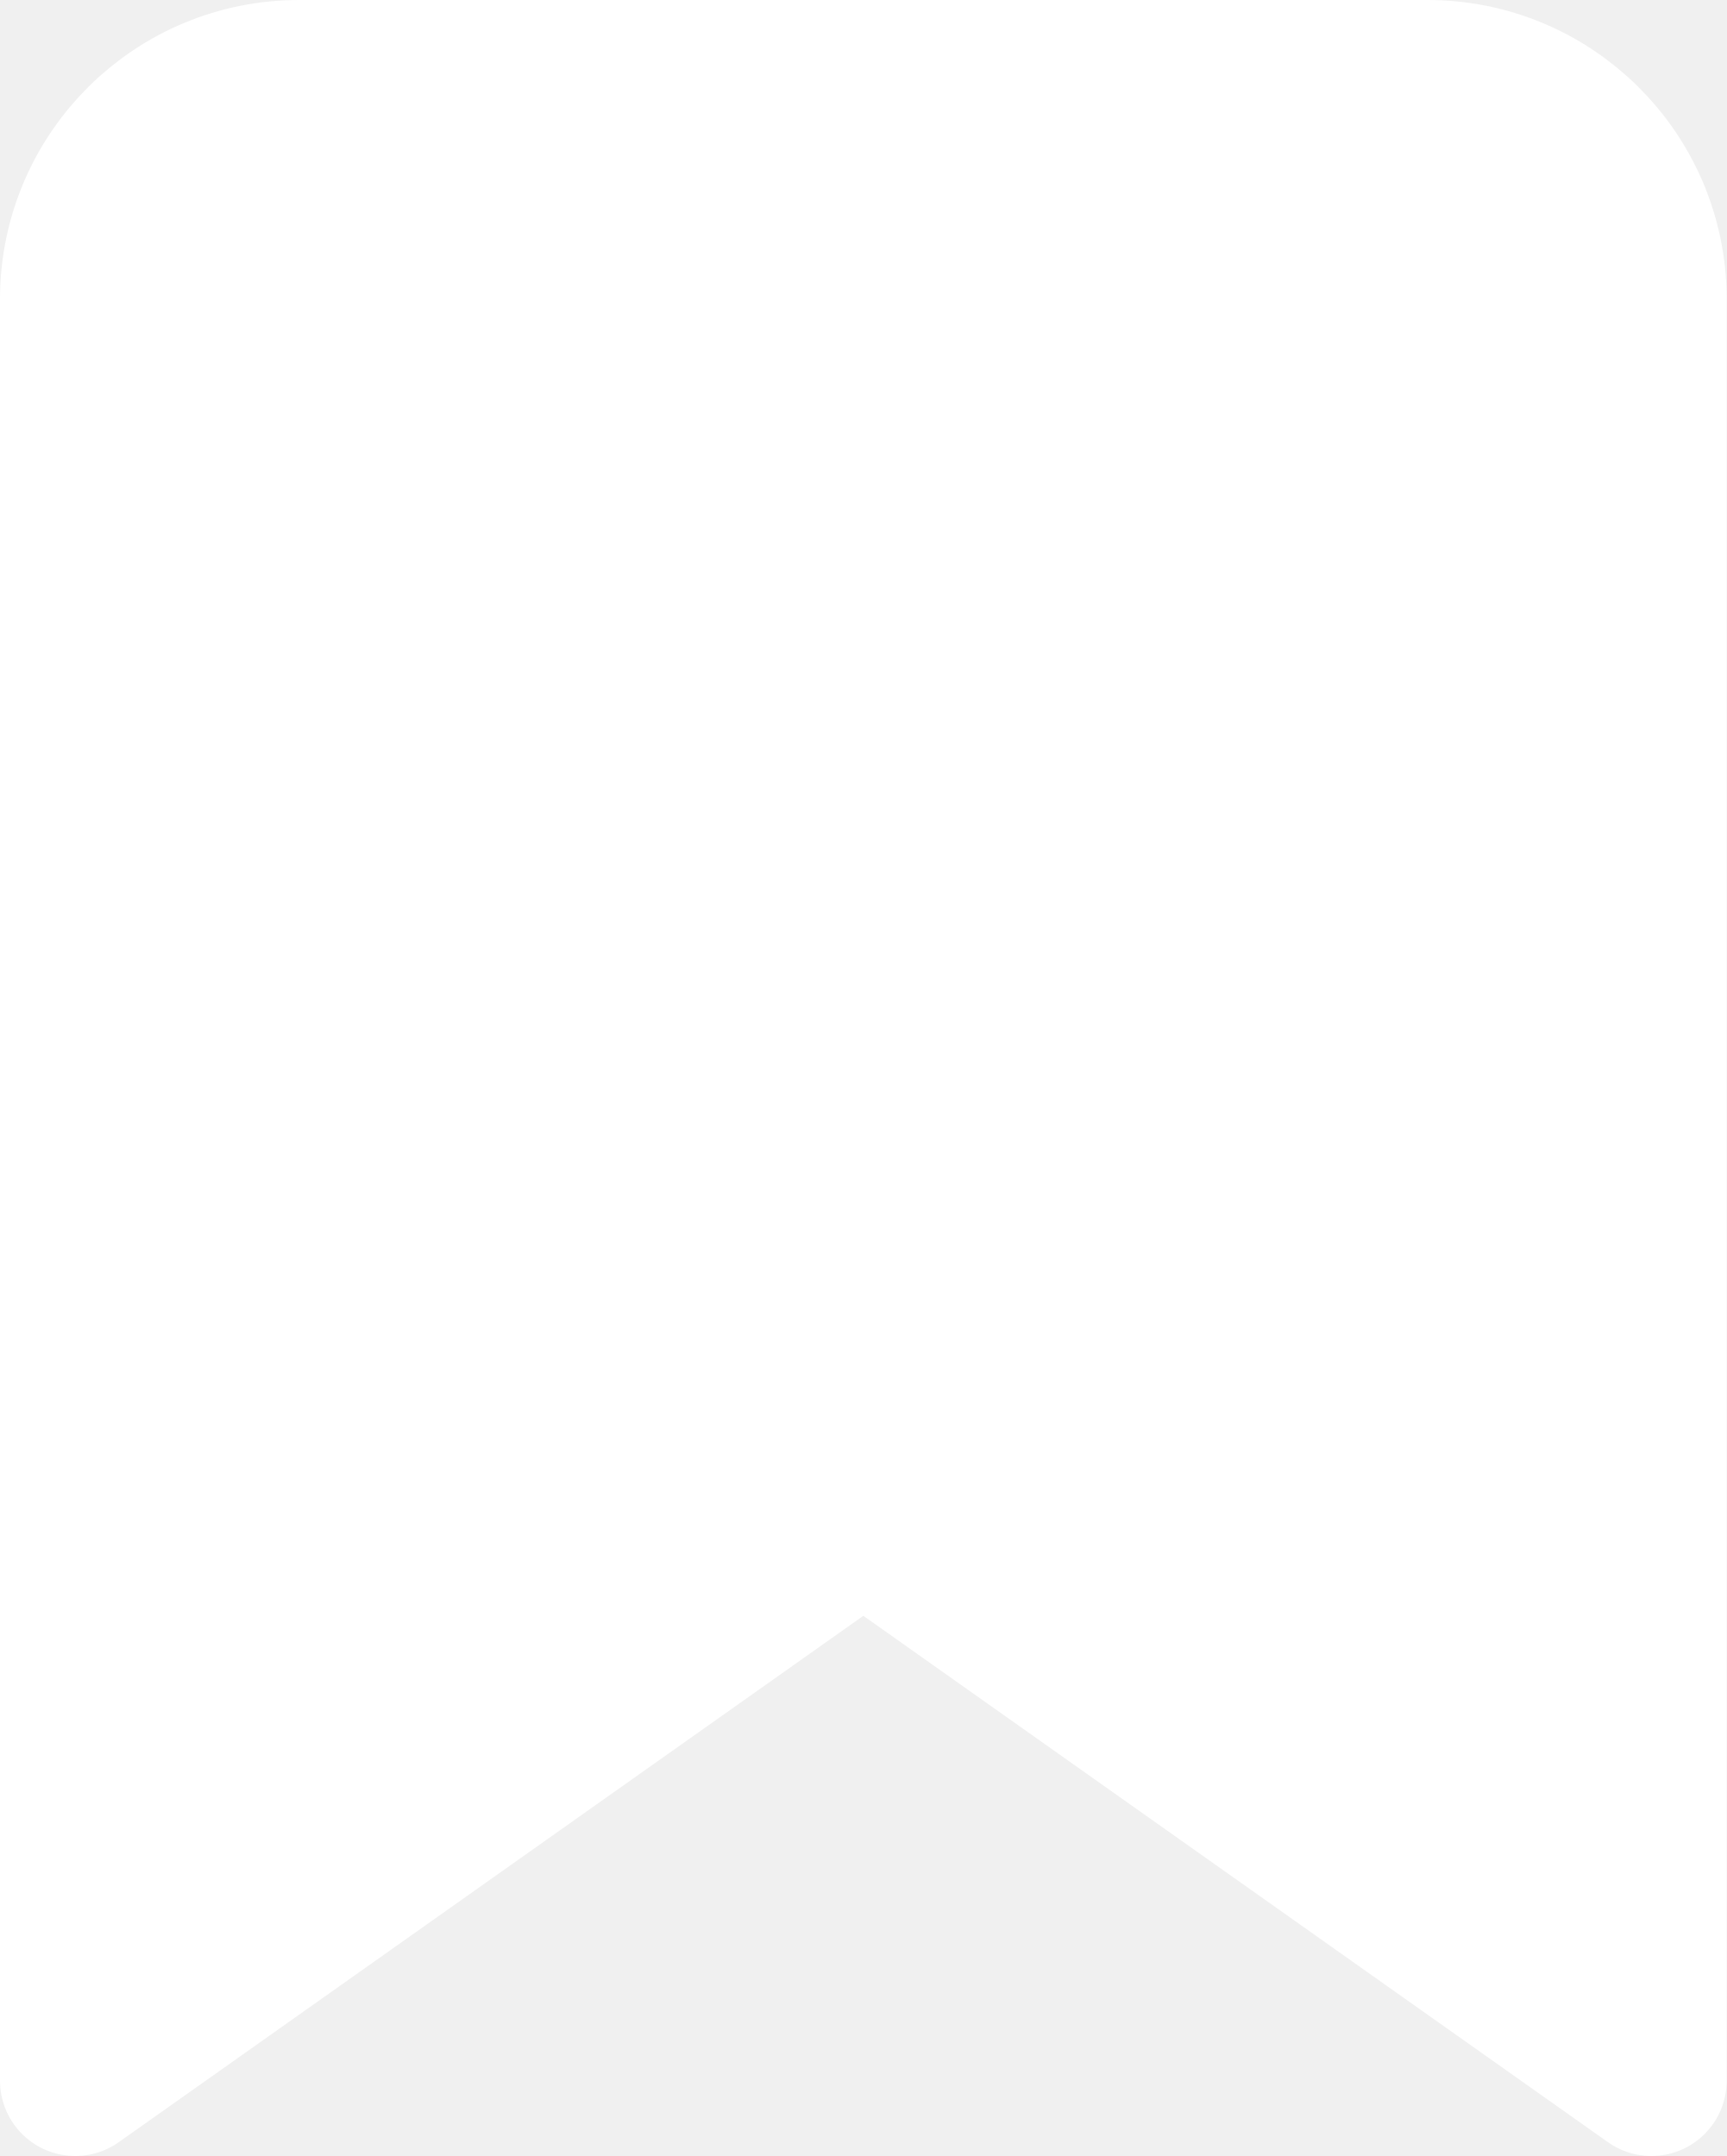
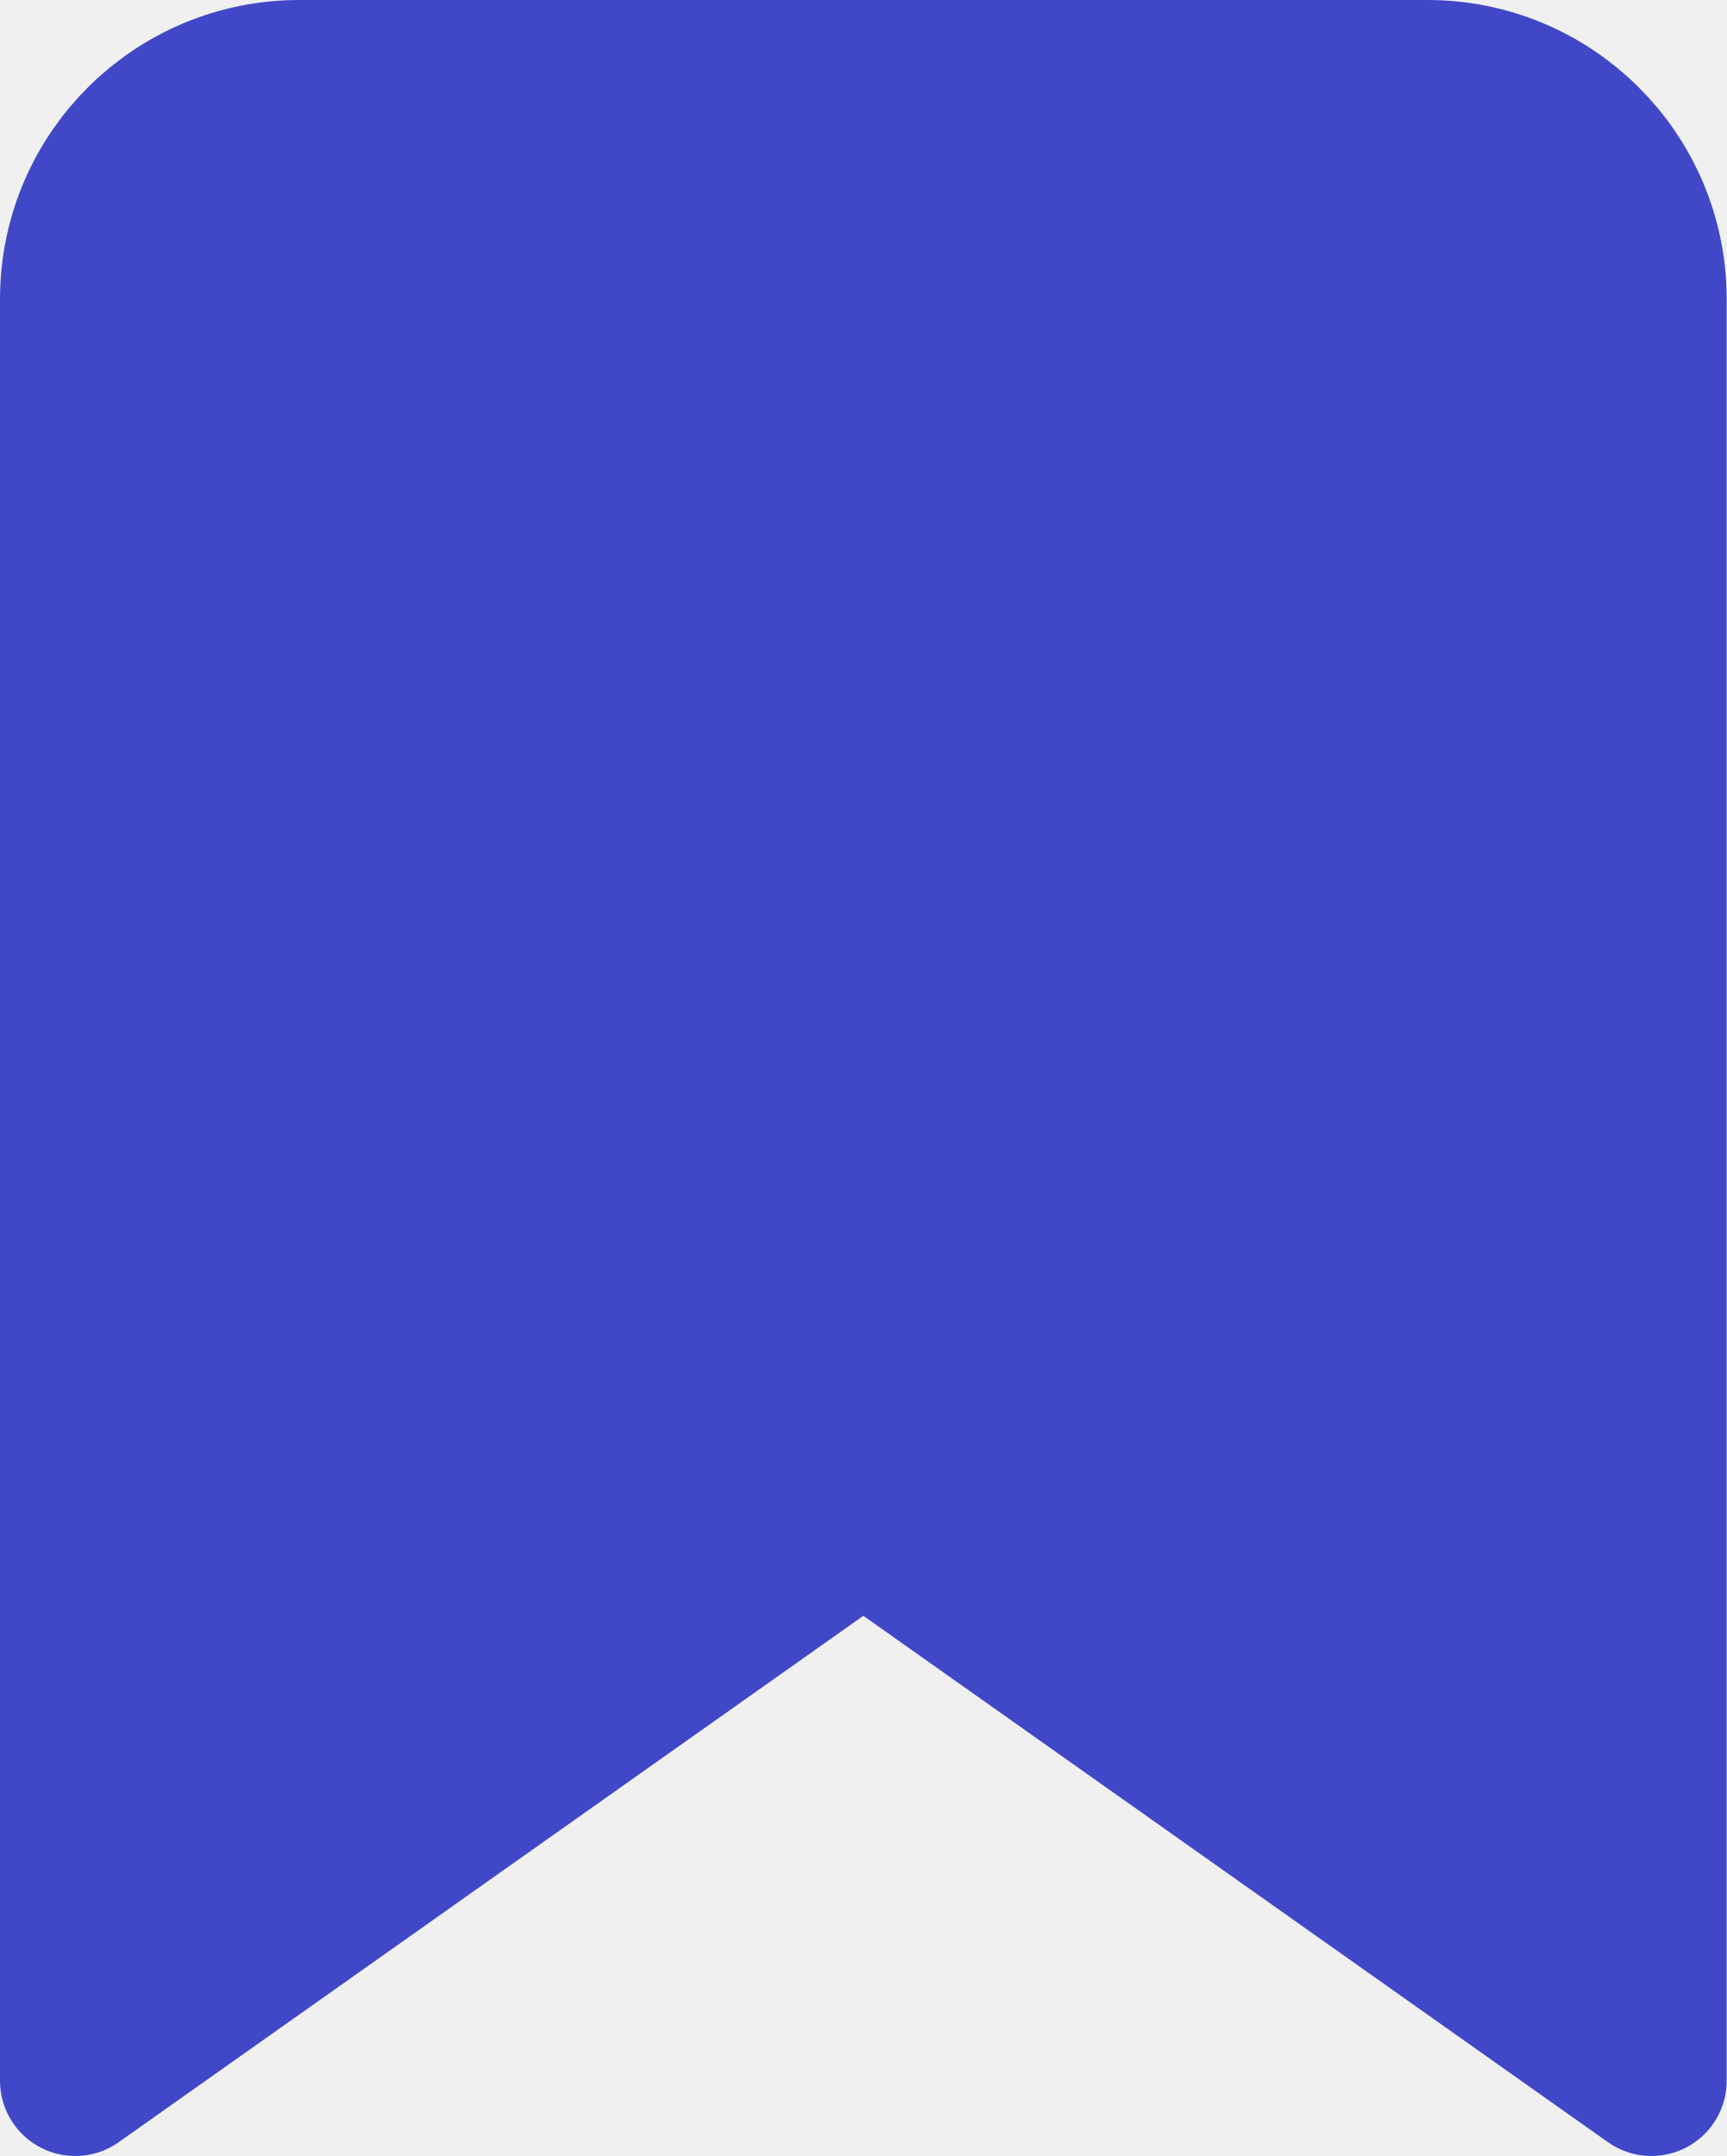
<svg xmlns="http://www.w3.org/2000/svg" width="17.206" height="21.49" viewBox="0 0 17.206 21.49">
-   <path id="prefix__BOOKMARK_ICON" d="M15.706 19.99l-7.853-5.553L0 19.99V2.221A2.232 2.232 0 0 1 2.244 0h11.218a2.232 2.232 0 0 1 2.244 2.221z" data-name="BOOKMARK ICON" transform="translate(.75 .75)" style="fill:#fff;stroke:#fff;stroke-linecap:round;stroke-linejoin:round;stroke-miterlimit:10;stroke-width:1.5px" />
+   <path id="prefix__BOOKMARK_ICON" d="M15.706 19.99l-7.853-5.553L0 19.99V2.221A2.232 2.232 0 0 1 2.244 0h11.218a2.232 2.232 0 0 1 2.244 2.221z" data-name="BOOKMARK ICON" transform="translate(.75 .75)" style="fill:#4148c7;stroke:#4148c7;stroke-linecap:round;stroke-linejoin:round;stroke-miterlimit:10;stroke-width:1.5px" />
</svg>
